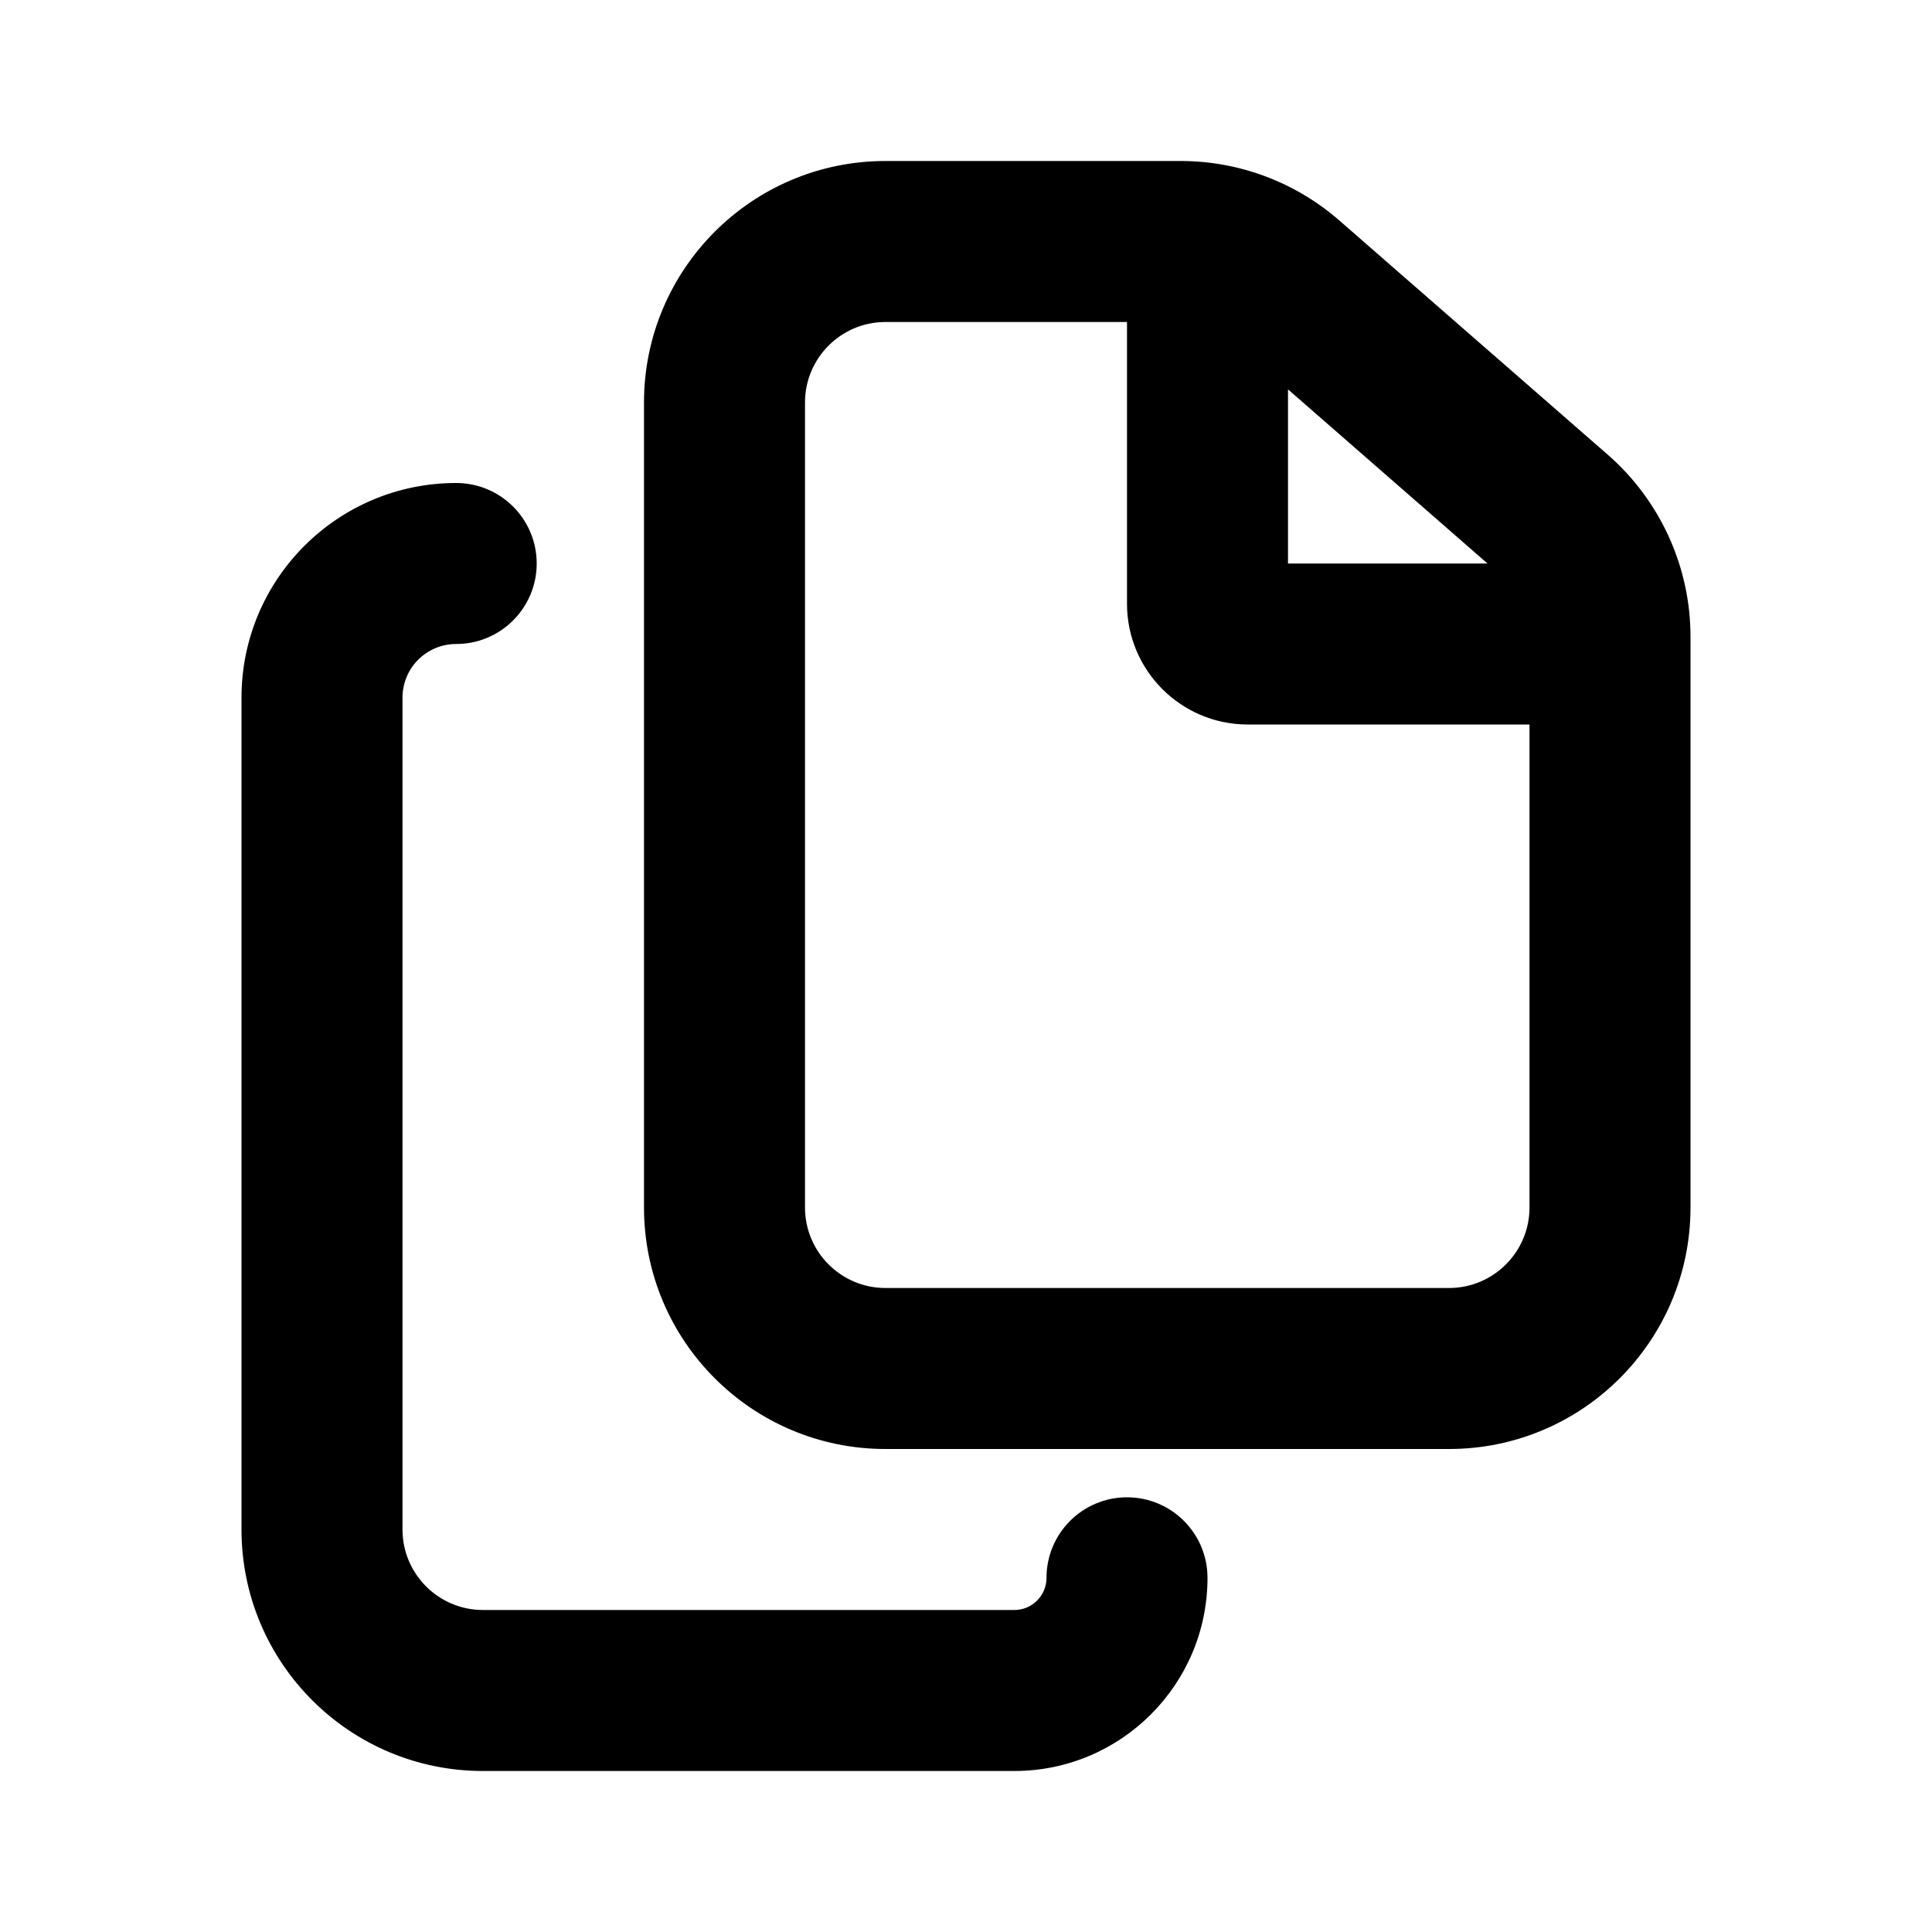
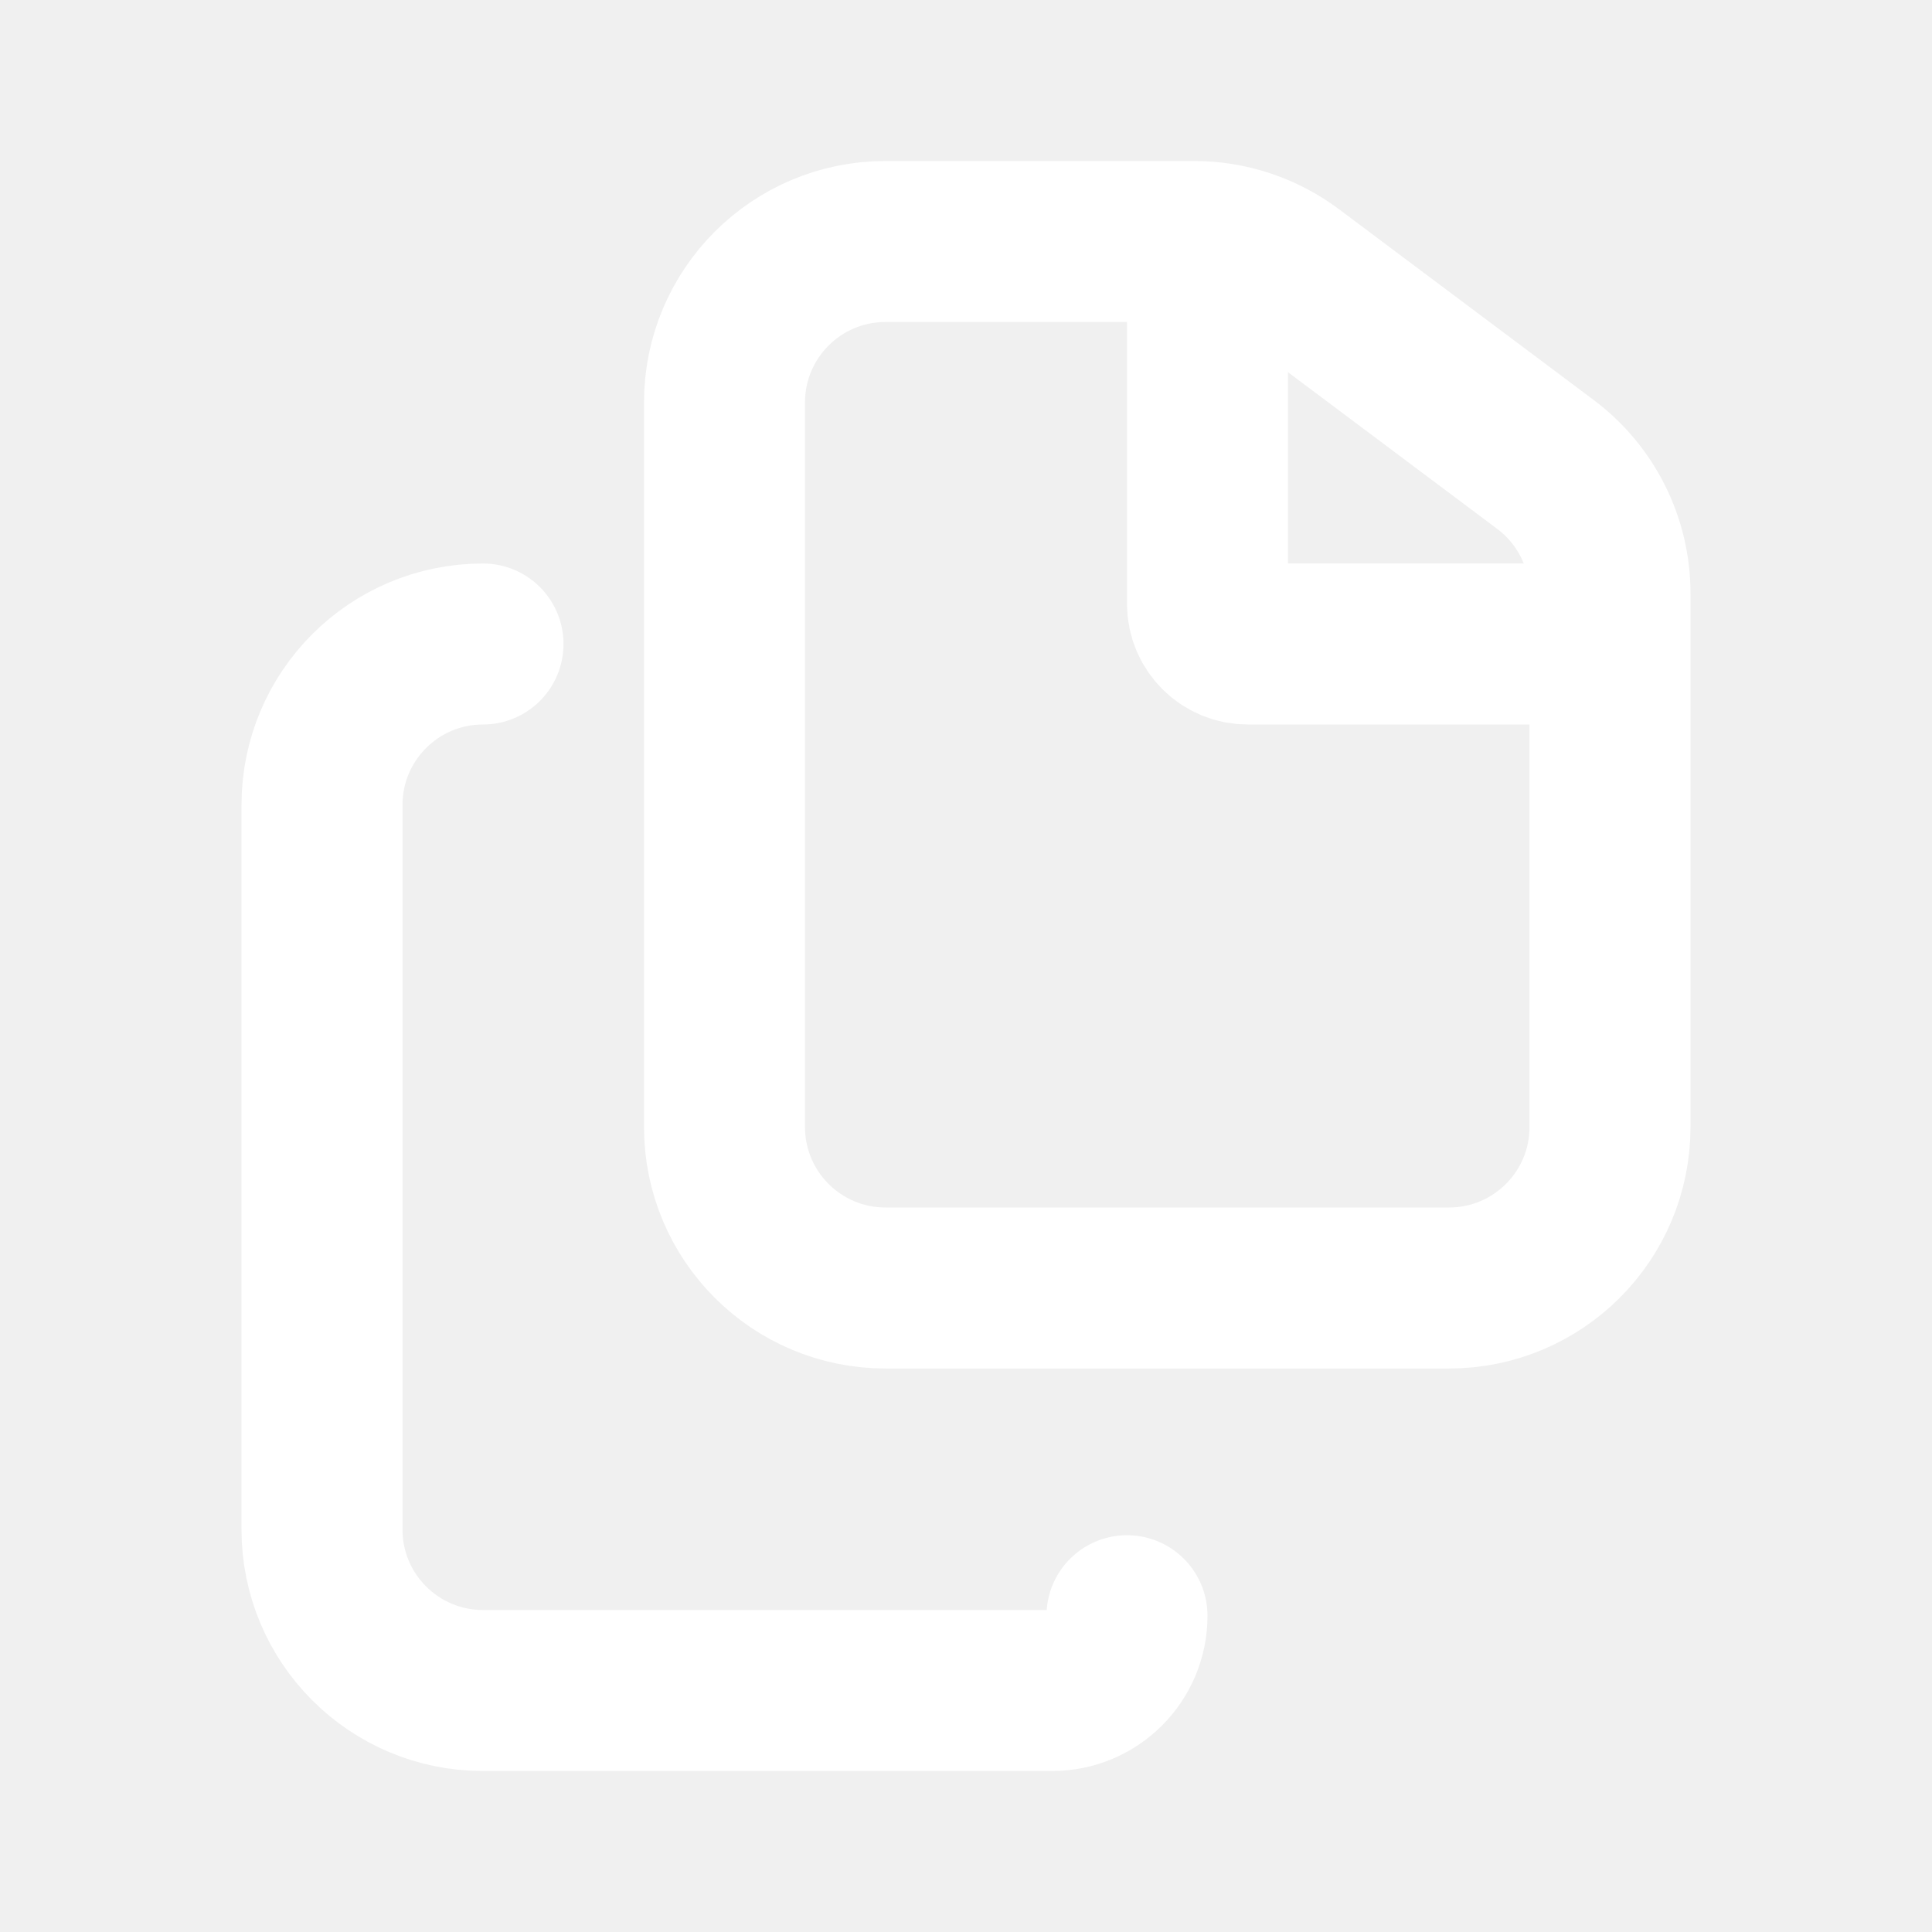
<svg xmlns="http://www.w3.org/2000/svg" width="24" height="24" viewBox="0 0 24 24" fill="none">
-   <rect width="24" height="24" fill="white" />
-   <path d="M19.315 6.402L18.657 7.156L18.657 7.156L19.315 6.402ZM15.982 3.493L15.324 4.247L15.324 4.247L15.982 3.493ZM20 9C20.552 9 21 8.552 21 8C21 7.448 20.552 7 20 7V8V9ZM15 19.6C15 19.048 14.552 18.6 14 18.6C13.448 18.6 13 19.048 13 19.6H14H15ZM5.667 8C6.219 8 6.667 7.552 6.667 7C6.667 6.448 6.219 6 5.667 6V7V8ZM9 5H8V15H9H10V5H9ZM11 17V18H18V17V16H11V17ZM20 15H21V7.909H20H19V15H20ZM19.315 6.402L19.973 5.649L16.639 2.74L15.982 3.493L15.324 4.247L18.657 7.156L19.315 6.402ZM14.667 3V2H11V3V4H14.667V3ZM15.982 3.493L16.639 2.74C16.093 2.263 15.392 2 14.667 2V3V4C14.908 4 15.142 4.088 15.324 4.247L15.982 3.493ZM20 7.909H21C21 7.043 20.625 6.219 19.973 5.649L19.315 6.402L18.657 7.156C18.875 7.346 19 7.62 19 7.909H20ZM18 17V18C19.657 18 21 16.657 21 15H20H19C19 15.552 18.552 16 18 16V17ZM9 15H8C8 16.657 9.343 18 11 18V17V16C10.448 16 10 15.552 10 15H9ZM9 5H10C10 4.448 10.448 4 11 4V3V2C9.343 2 8 3.343 8 5H9ZM15 3H14V7.5H15H16V3H15ZM15.5 8V9H20V8V7H15.5V8ZM15 7.5H14C14 8.328 14.672 9 15.5 9V8V7C15.776 7 16 7.224 16 7.5H15ZM4 8.667H3V19H4H5V8.667H4ZM6 21V22H12.6V21V20H6V21ZM12.6 21V22C13.925 22 15 20.925 15 19.6H14H13C13 19.821 12.821 20 12.6 20V21ZM4 19H3C3 20.657 4.343 22 6 22V21V20C5.448 20 5 19.552 5 19H4ZM5.667 7V6C4.194 6 3 7.194 3 8.667H4H5C5 8.298 5.298 8 5.667 8V7Z" fill="black" />
+   <g id="Property 1=stroke">
+     <path id="Vector 144" d="M9 14V9.741V5C9 3.895 9.895 3 11 3H14.834C15.266 3 15.687 3.14 16.033 3.399L19.199 5.77C19.703 6.148 20 6.741 20 7.371V14C20 15.105 19.105 16 18 16H11C9.895 16 9 15.105 9 14Z" stroke="white" stroke-width="2" />
+     <path id="Vector 146" d="M6 8C4.895 8 4 8.895 4 10V14.741V19C4 20.105 4.895 21 6 21H13.071C13.584 21 14 20.584 14 20.071" stroke="white" stroke-width="2" stroke-linecap="round" />
+     <path id="Vector 145" d="M15 3V7.5C15 7.776 15.224 8 15.5 8H20" stroke="white" stroke-width="2" />
+   </g>
</svg>
